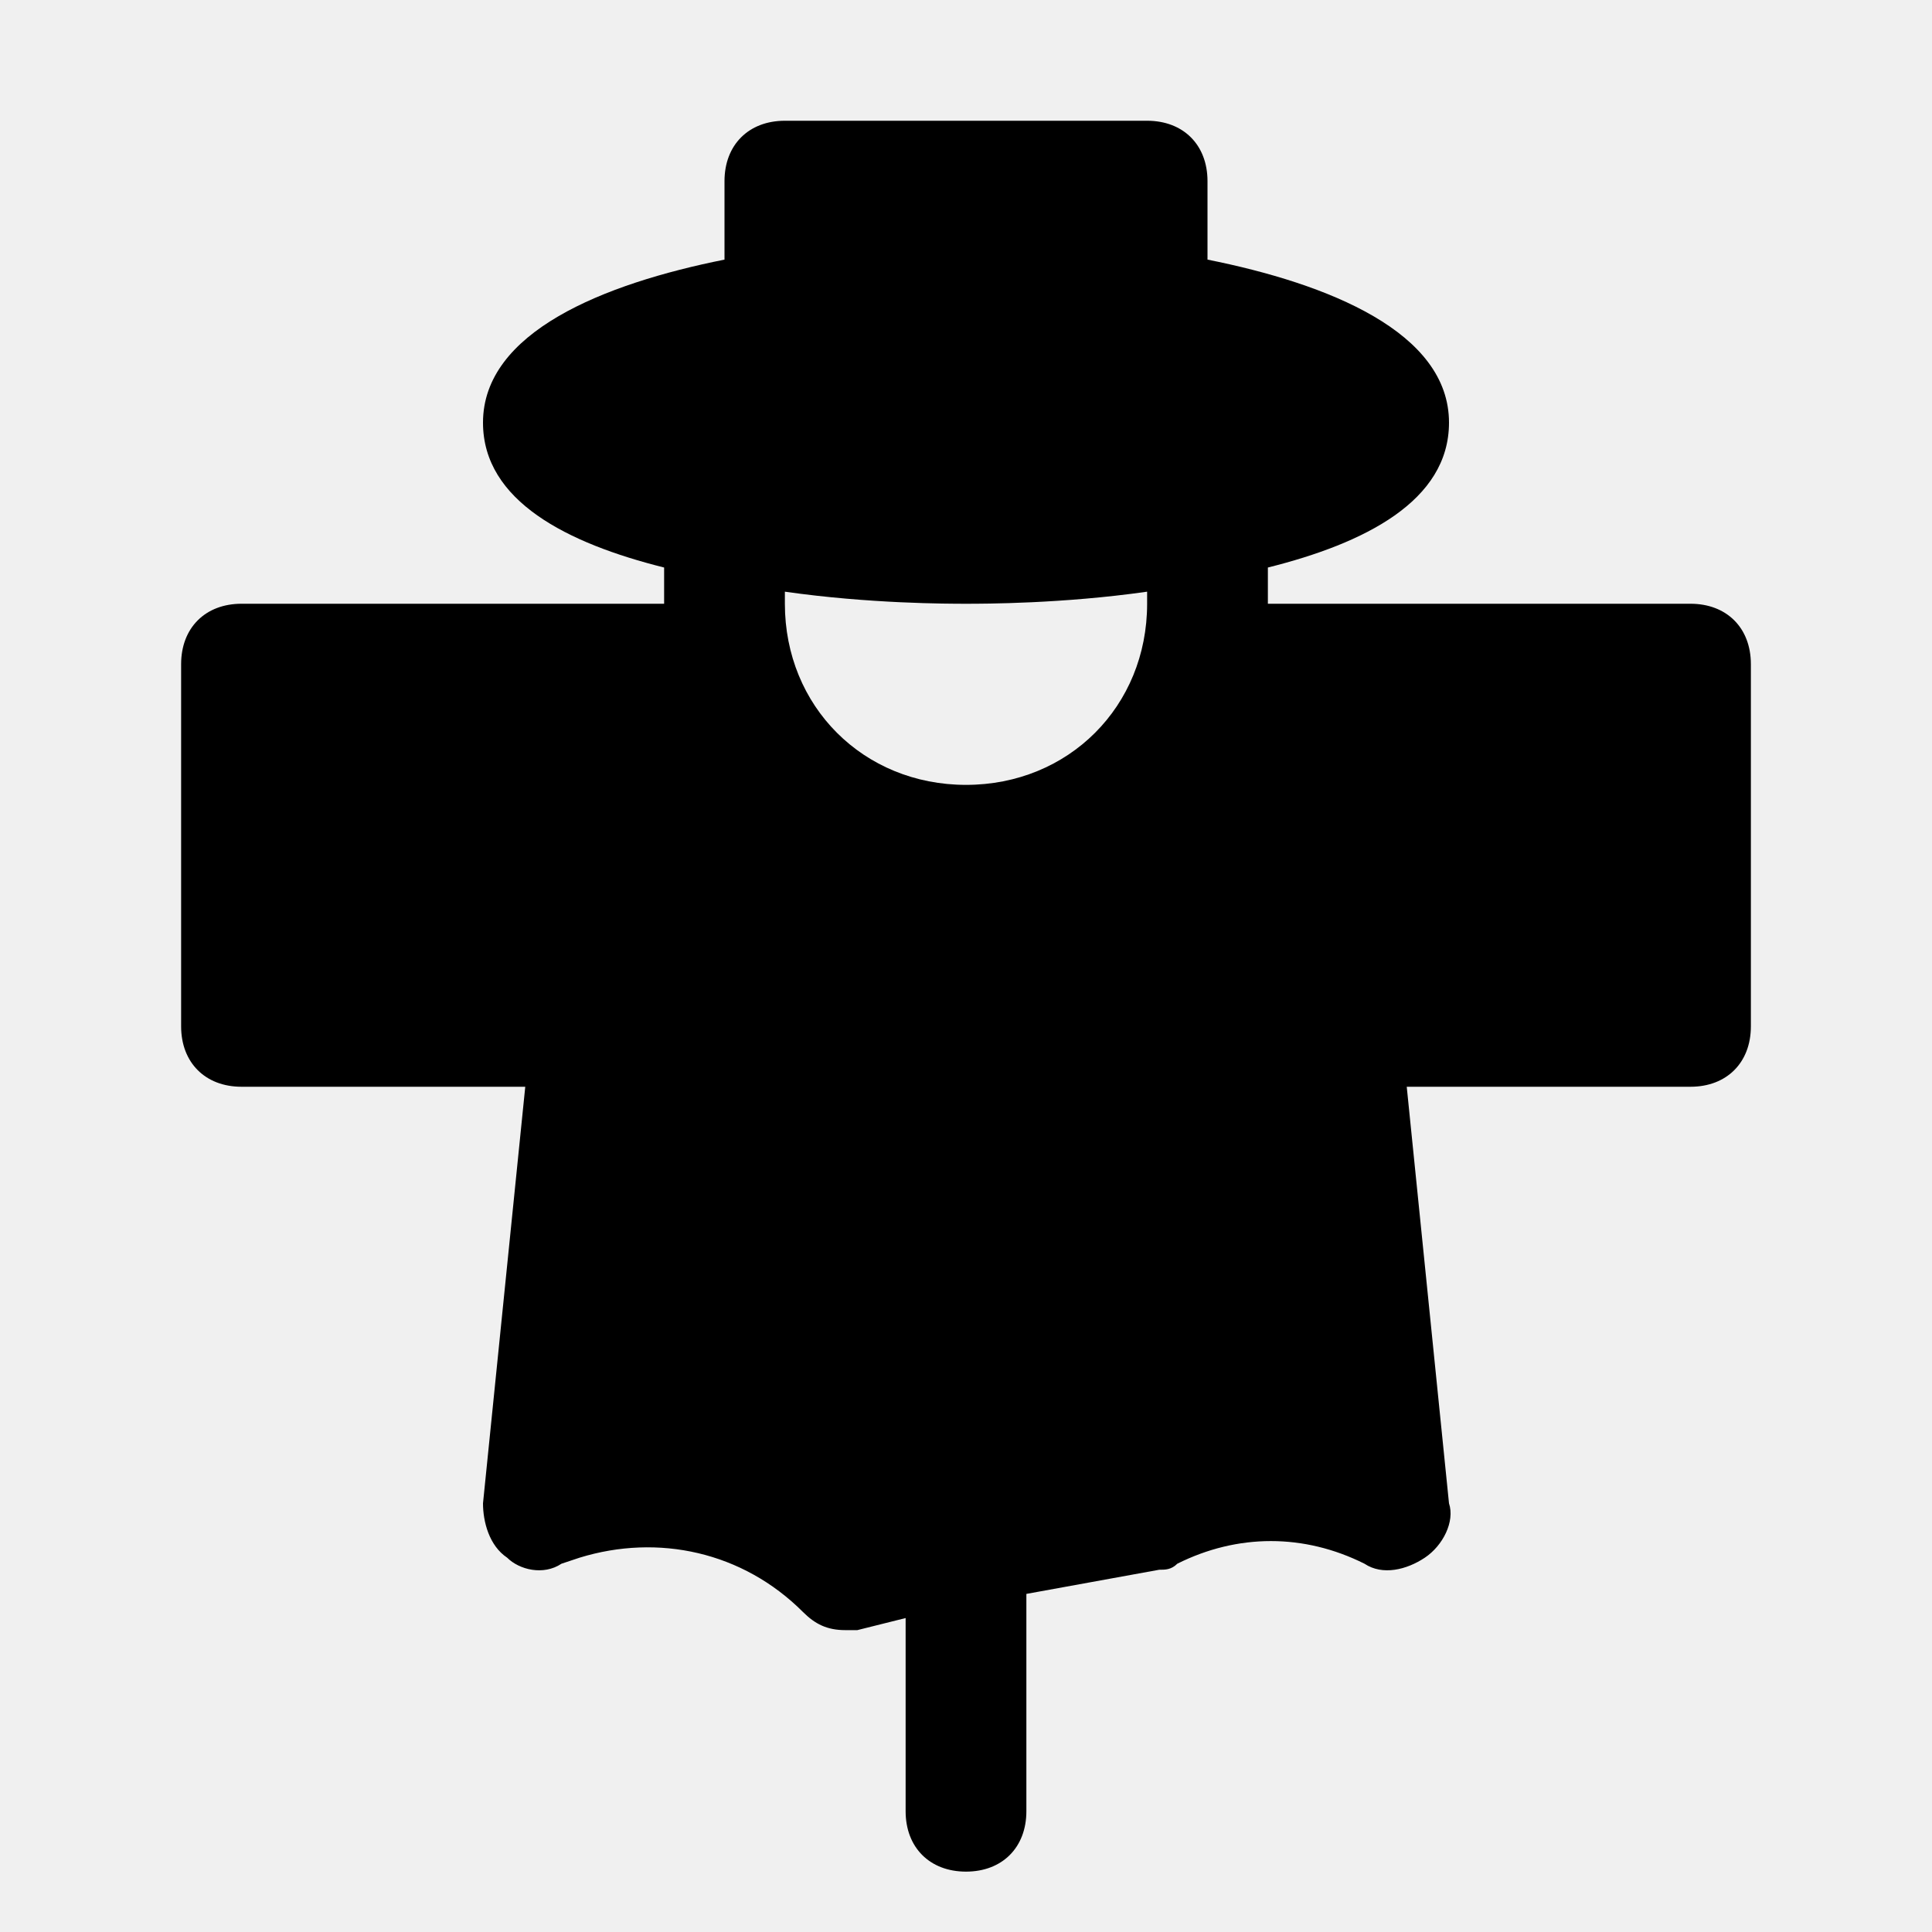
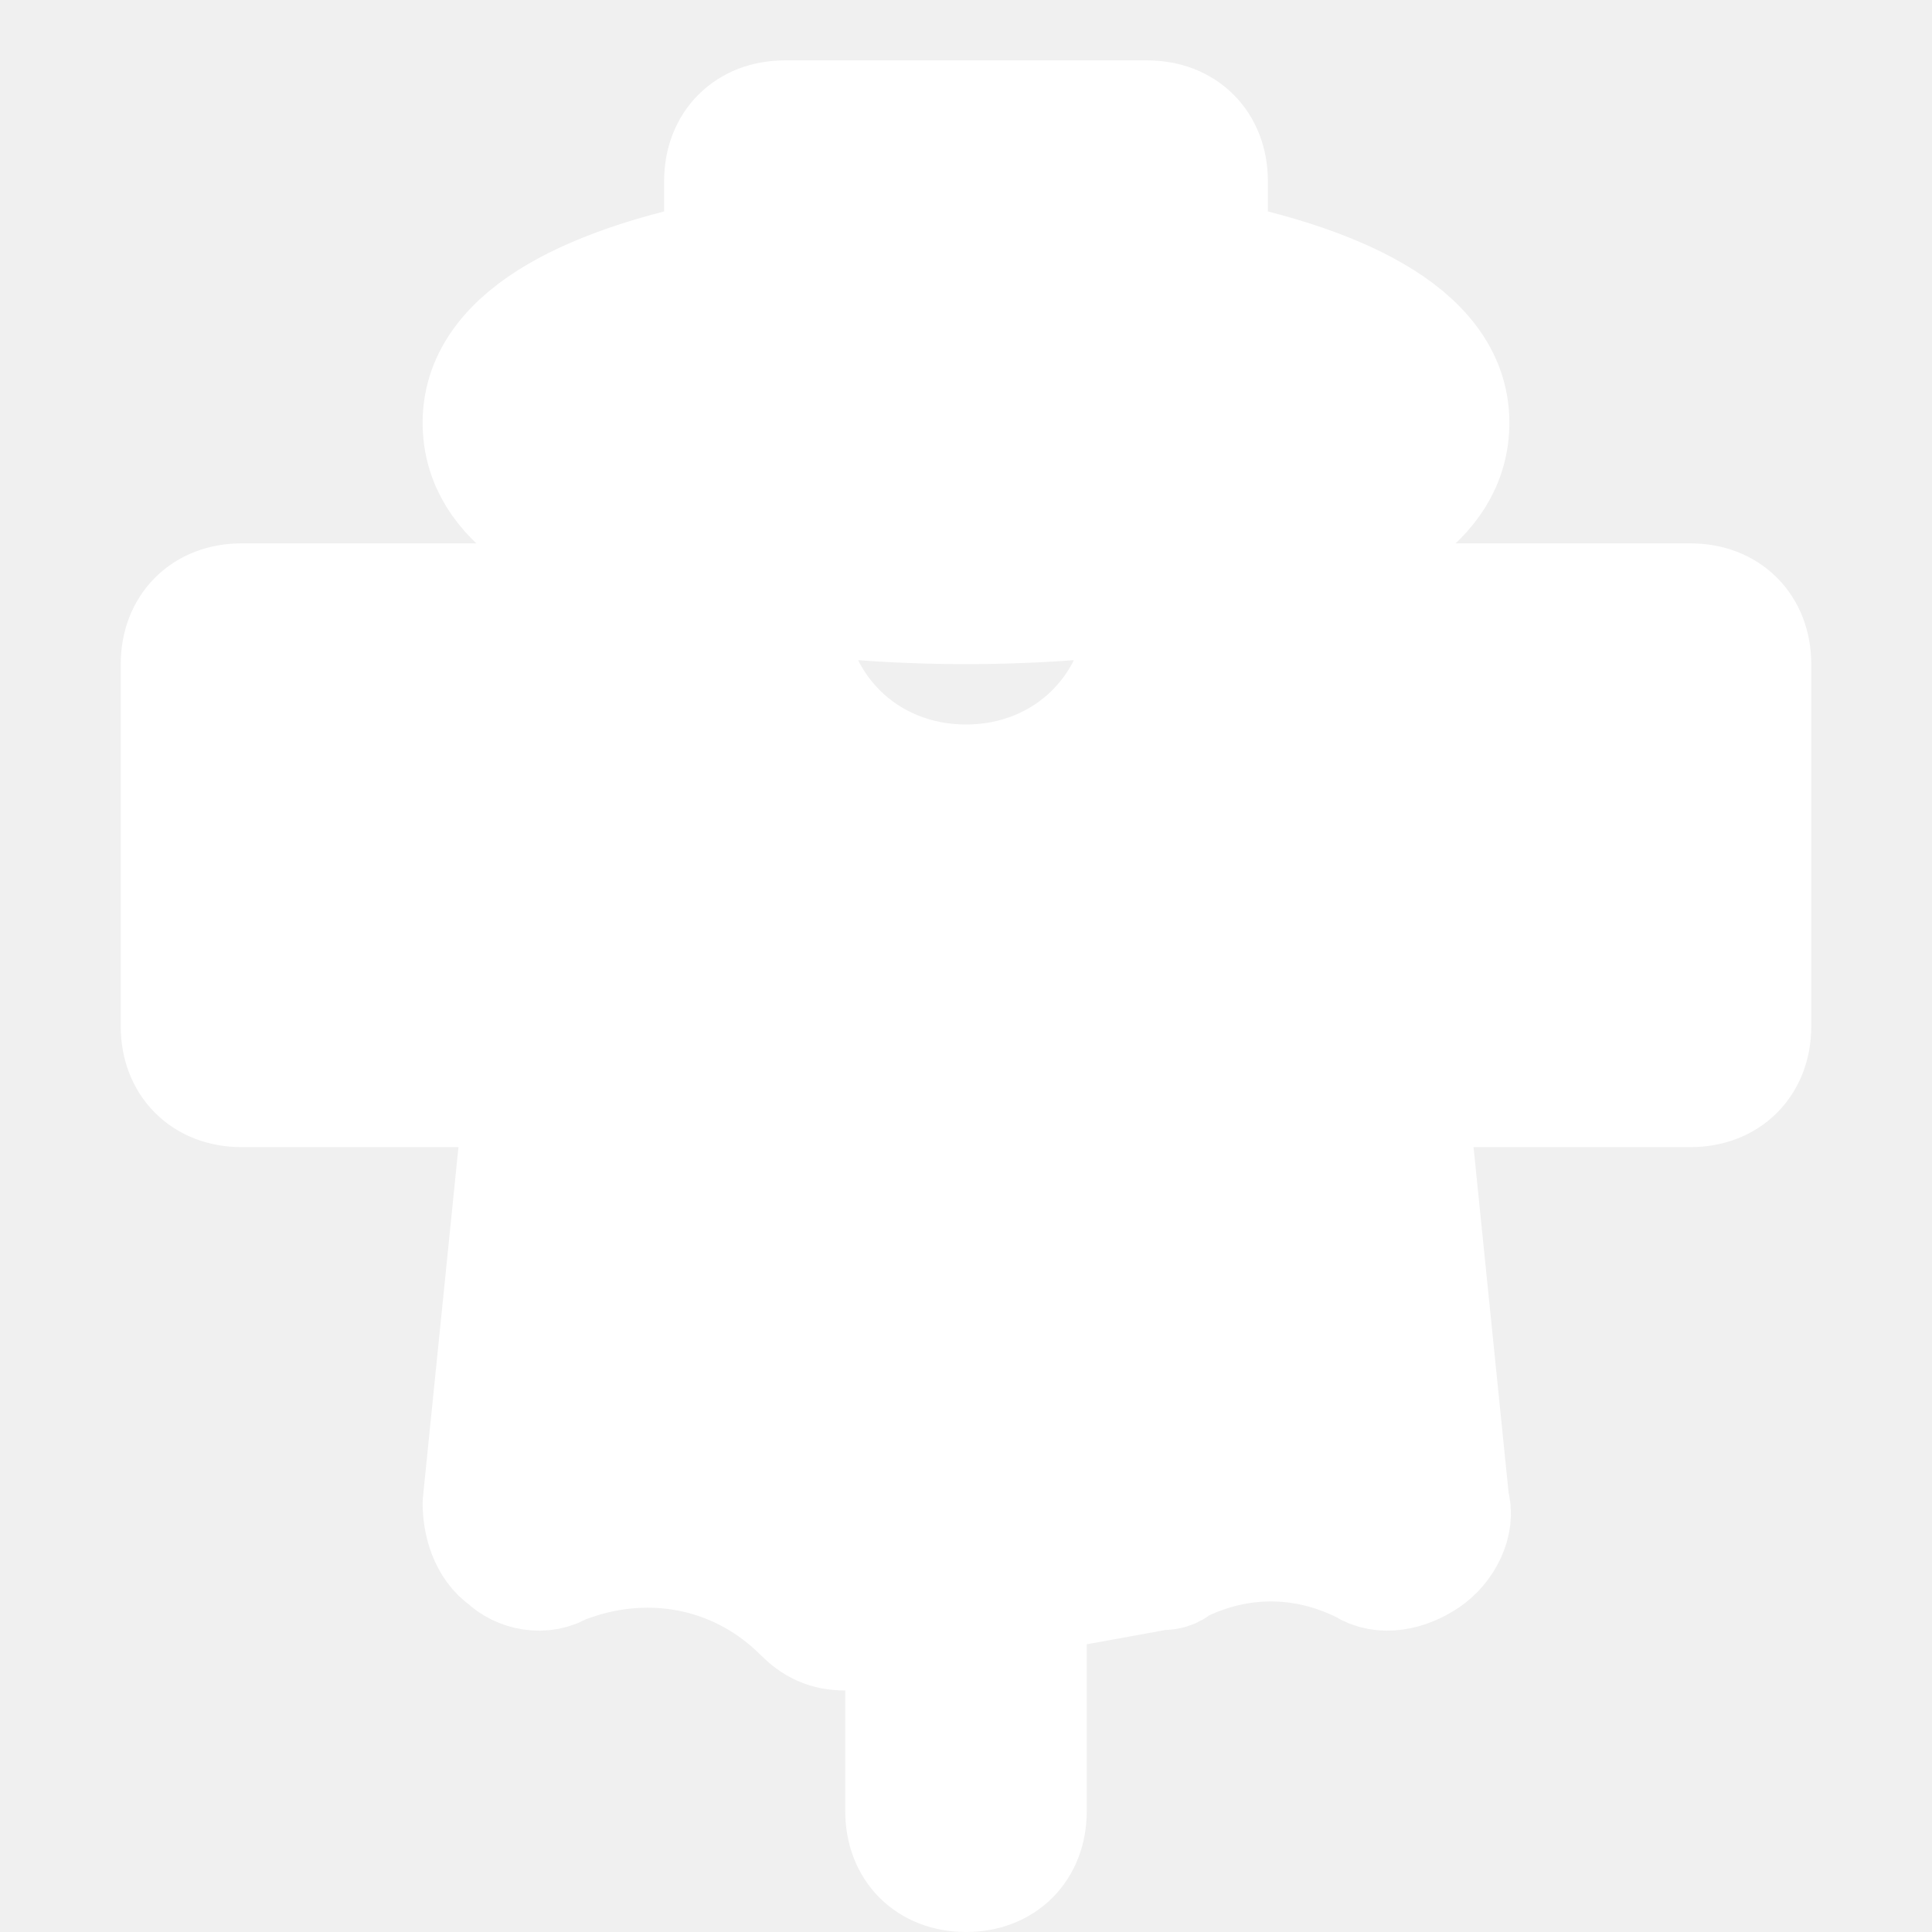
<svg xmlns="http://www.w3.org/2000/svg" version="1.1" id="Icons" viewBox="0 0 32 32" xml:space="preserve">
-   <style type="text/css">
- 	.st0{fill:none;stroke:#000000;stroke-width:2;stroke-linecap:round;stroke-linejoin:round;stroke-miterlimit:10;}
- </style>
-   <path d="M28,10h-7c0-0.2,0-0.4,0-0.6C22.6,9,24,8.3,24,7c0-1.5-2-2.3-4-2.7V3c0-0.6-0.4-1-1-1h-6c-0.6,0-1,0.4-1,1v1.3  C10,4.7,8,5.5,8,7c0,1.3,1.4,2,3,2.4c0,0.2,0,0.4,0,0.6H4c-0.6,0-1,0.4-1,1v6c0,0.6,0.4,1,1,1h4.7L8,24.9c0,0.3,0.1,0.7,0.4,0.9  C8.6,26,9,26.1,9.3,25.9l0.3-0.1c1.3-0.4,2.7-0.1,3.7,0.9c0.2,0.2,0.4,0.3,0.7,0.3c0.1,0,0.1,0,0.2,0l0.8-0.2V30c0,0.6,0.4,1,1,1  s1-0.4,1-1v-3.6l2.2-0.4c0.1,0,0.2,0,0.3-0.1c1-0.5,2.1-0.5,3.1,0c0.3,0.2,0.7,0.1,1-0.1c0.3-0.2,0.5-0.6,0.4-0.9L23.3,18H28  c0.6,0,1-0.4,1-1v-6C29,10.4,28.6,10,28,10z M16,10c0.3,0,1.6,0,3-0.2c0,0.1,0,0.1,0,0.2c0,1.7-1.3,3-3,3s-3-1.3-3-3  c0-0.1,0-0.1,0-0.2C14.4,10,15.7,10,16,10z" />
+   <path stroke="#FFFFFF" fill="#FFFFFF" stroke-width="2" stroke-linecap="round" stroke-linejoin="round" stroke-miterlimit="10" d="M28,10h-7c0-0.2,0-0.4,0-0.6C22.6,9,24,8.3,24,7c0-1.5-2-2.3-4-2.7V3c0-0.6-0.4-1-1-1h-6c-0.6,0-1,0.4-1,1v1.3  C10,4.7,8,5.5,8,7c0,1.3,1.4,2,3,2.4c0,0.2,0,0.4,0,0.6H4c-0.6,0-1,0.4-1,1v6c0,0.6,0.4,1,1,1h4.7L8,24.9c0,0.3,0.1,0.7,0.4,0.9  C8.6,26,9,26.1,9.3,25.9l0.3-0.1c1.3-0.4,2.7-0.1,3.7,0.9c0.2,0.2,0.4,0.3,0.7,0.3c0.1,0,0.1,0,0.2,0l0.8-0.2V30c0,0.6,0.4,1,1,1  s1-0.4,1-1v-3.6l2.2-0.4c0.1,0,0.2,0,0.3-0.1c1-0.5,2.1-0.5,3.1,0c0.3,0.2,0.7,0.1,1-0.1c0.3-0.2,0.5-0.6,0.4-0.9L23.3,18H28  c0.6,0,1-0.4,1-1v-6C29,10.4,28.6,10,28,10z M16,10c0.3,0,1.6,0,3-0.2c0,0.1,0,0.1,0,0.2c0,1.7-1.3,3-3,3s-3-1.3-3-3  c0-0.1,0-0.1,0-0.2C14.4,10,15.7,10,16,10z" />
</svg>
